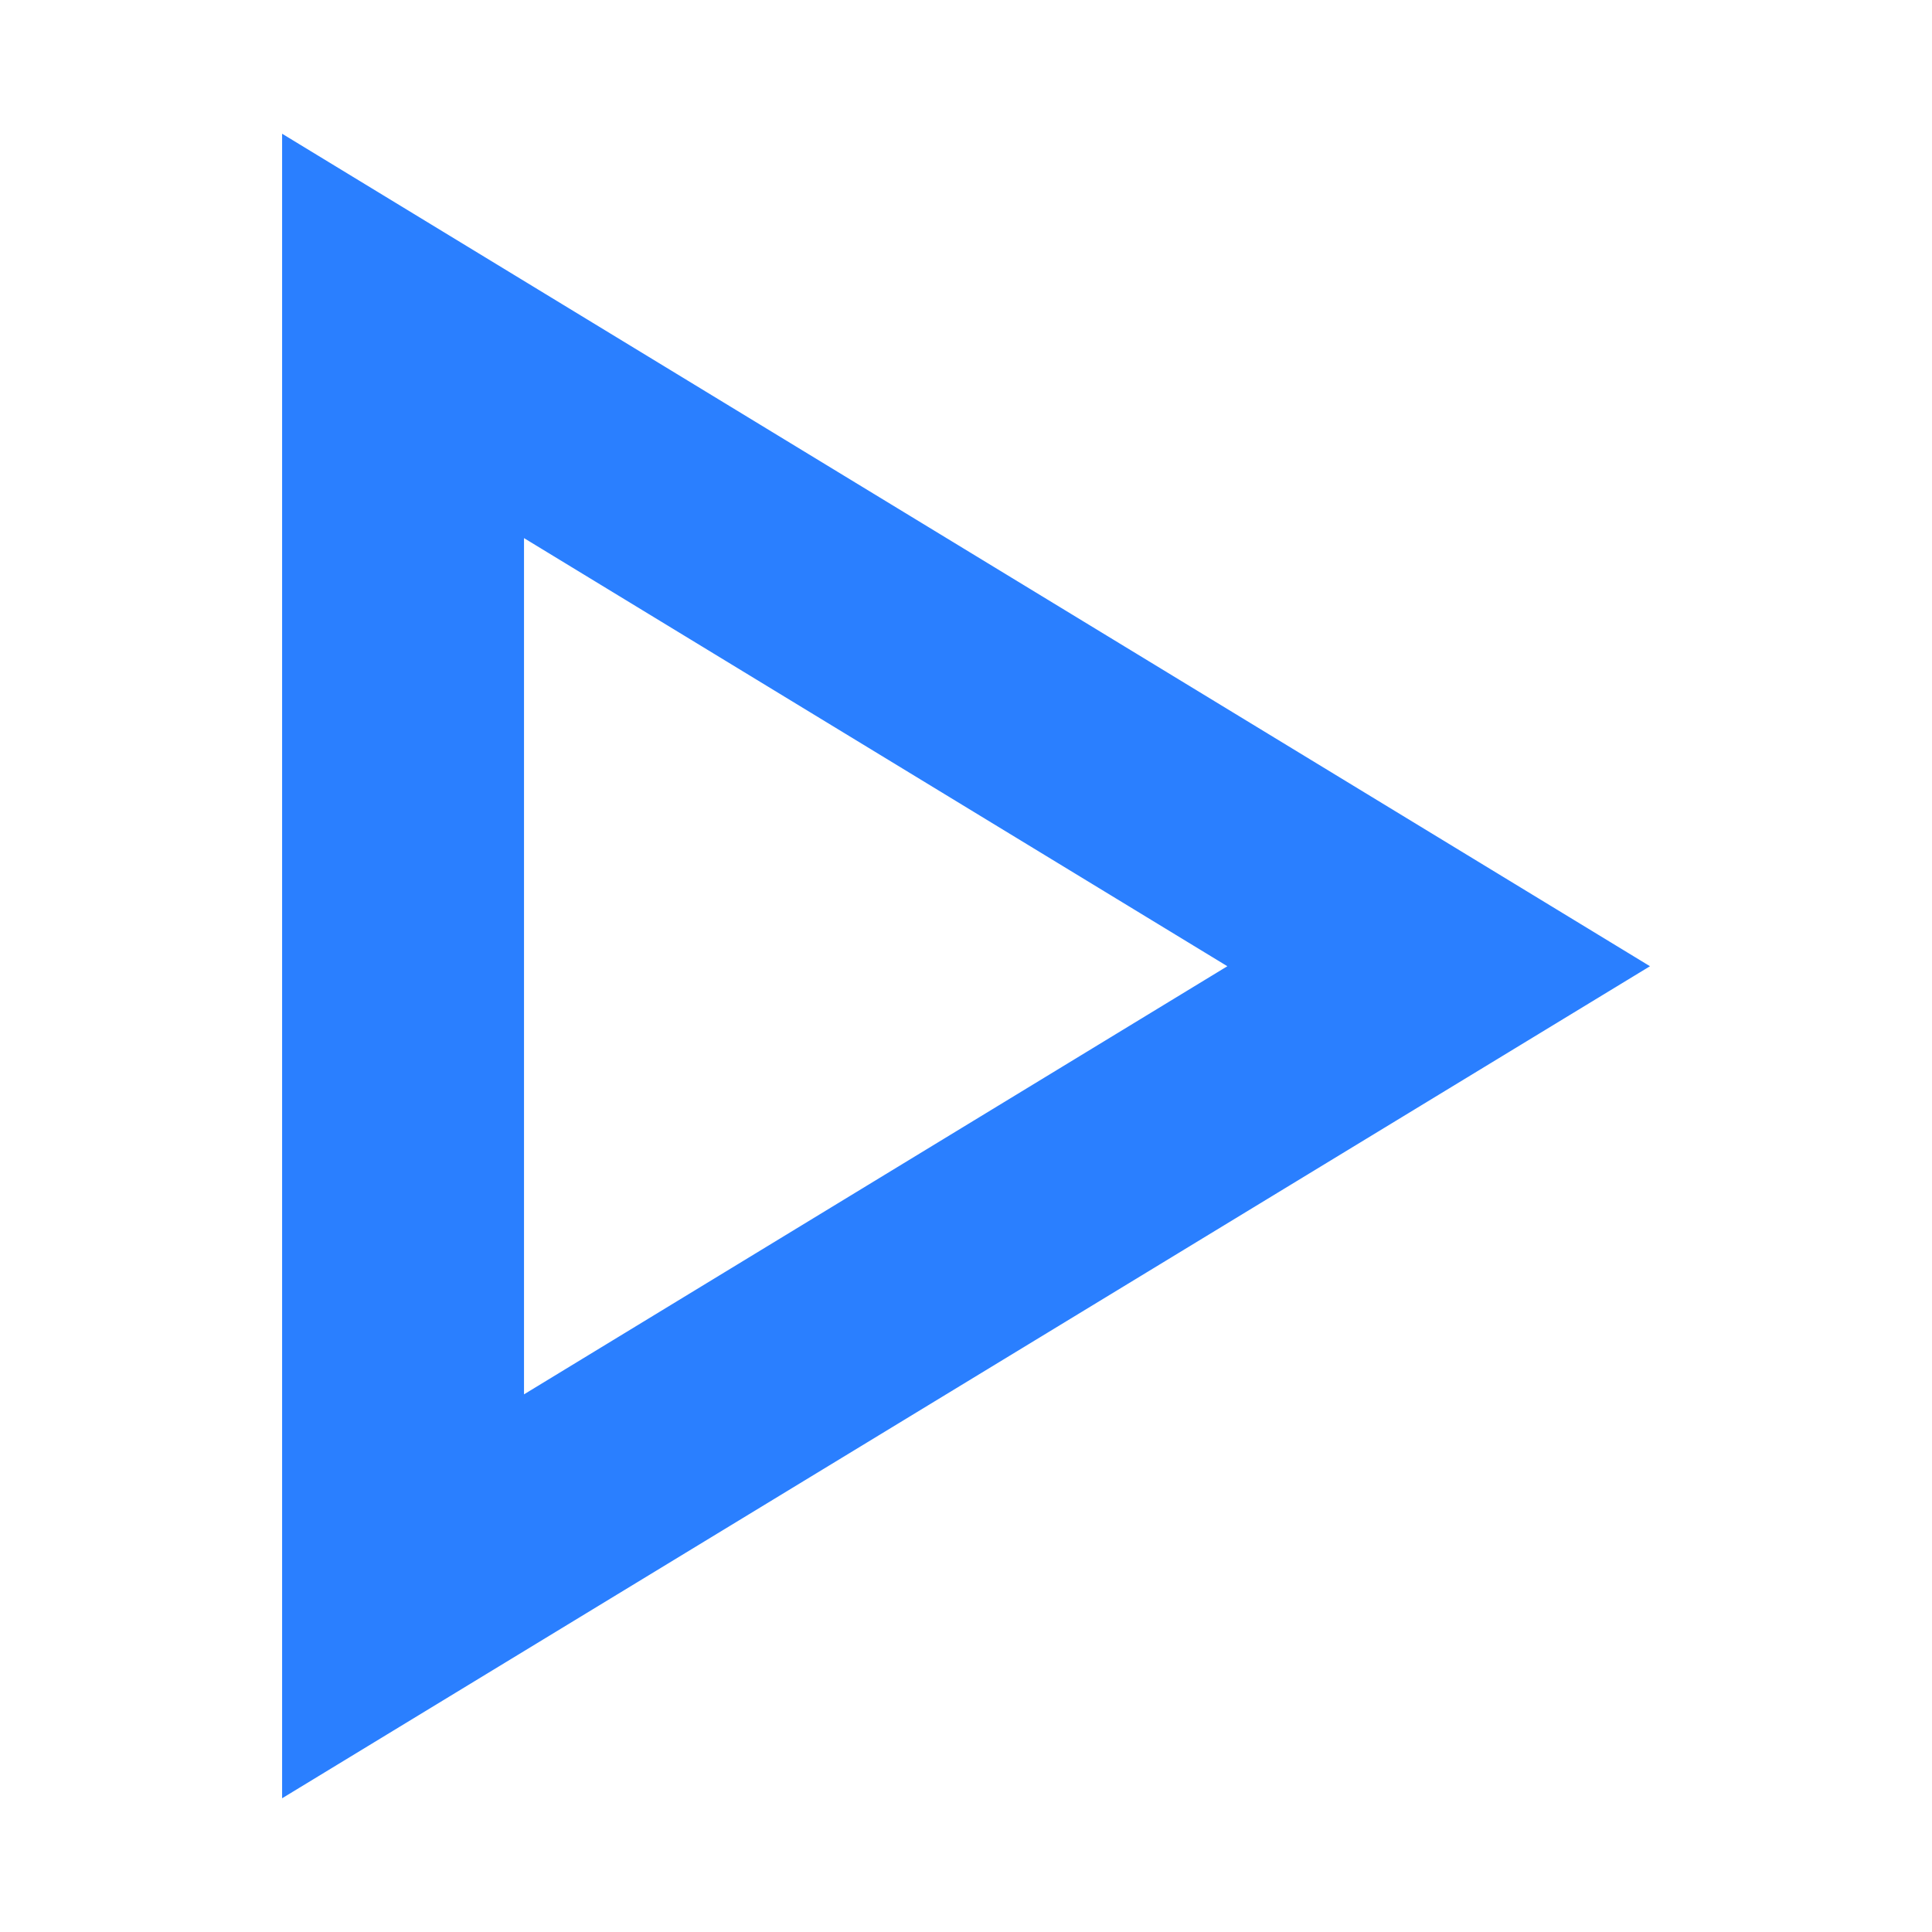
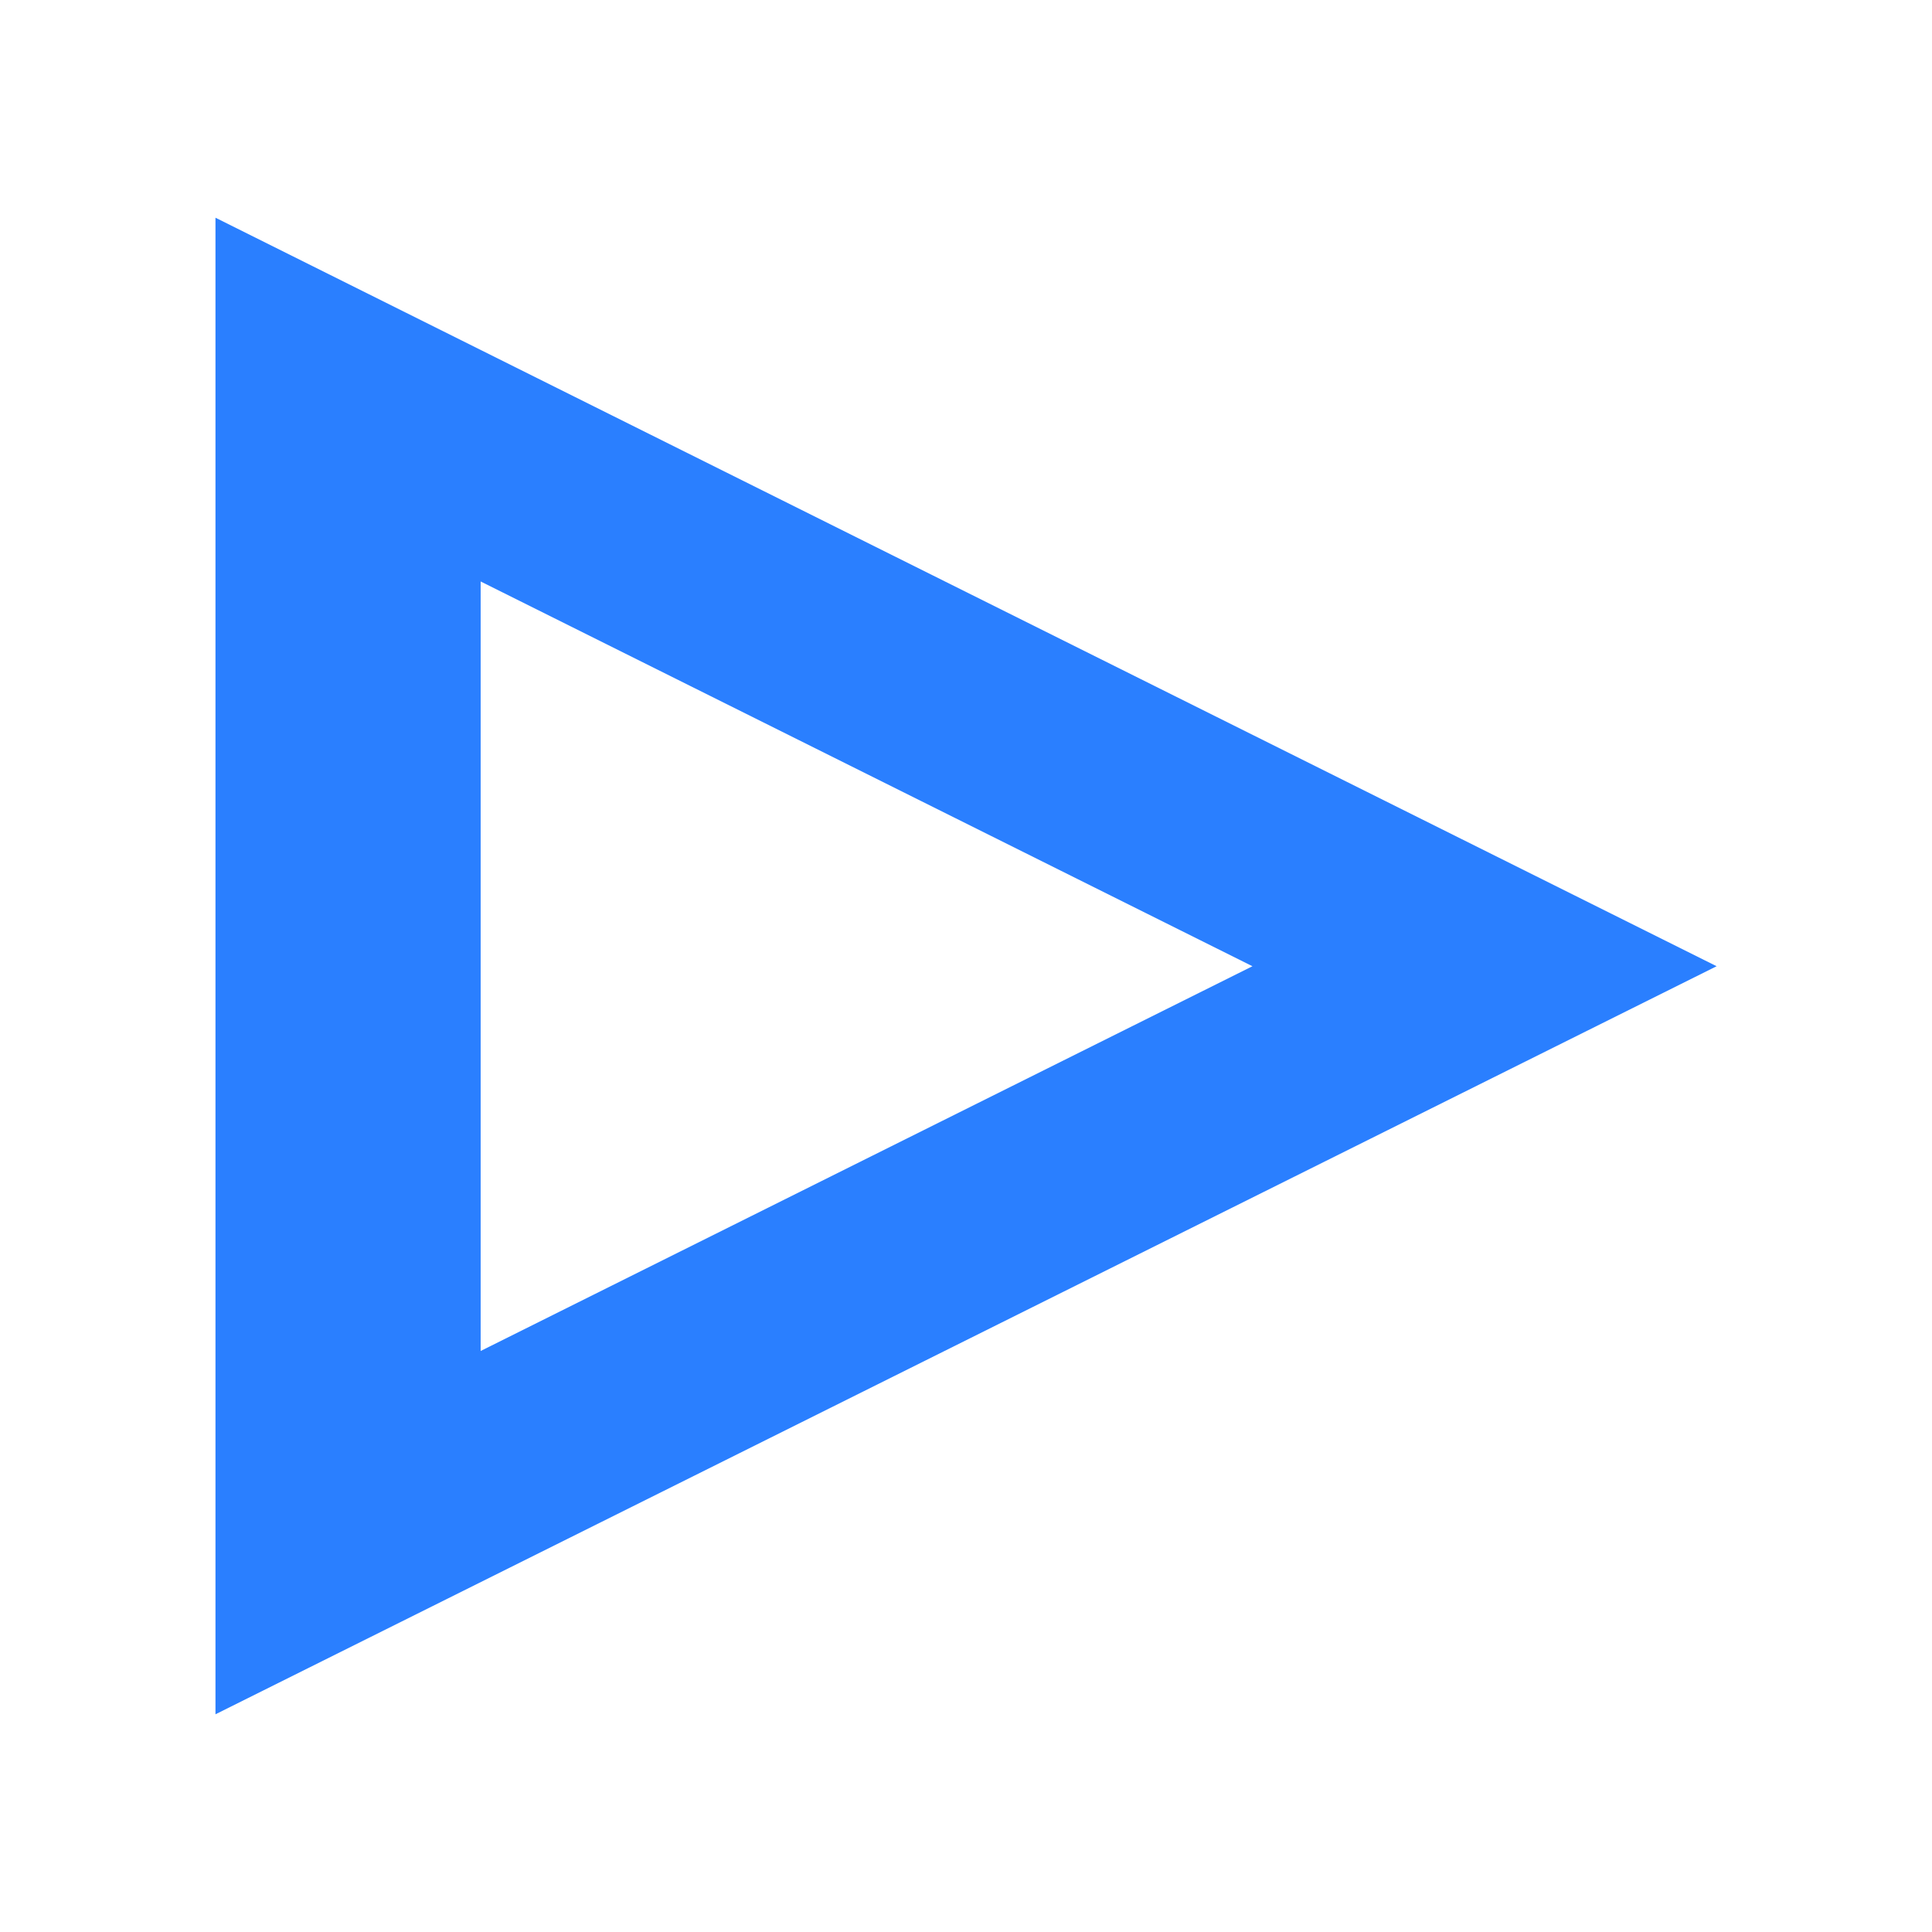
<svg xmlns="http://www.w3.org/2000/svg" width="100%" height="100%" viewBox="0 0 4.233 4.233" version="1.1" id="svg1">
  <defs id="defs1" />
  <g id="layer1" transform="translate(1e-4)">
-     <path d="M 0.618,0.293 V 3.94 L 3.615,2.117 Z M 1.148,1.179 2.689,2.117 1.148,3.055 Z" style="fill:#2a7fff;stroke-width:0.243" id="path3" />
+     <path d="M 0.472,0.477 V 3.756 L 3.761,2.117 Z M 1.053,1.274 2.744,2.117 1.053,2.96 Z" style="fill:#2a7fff;stroke-width:0.241" id="path3" />
  </g>
</svg>
